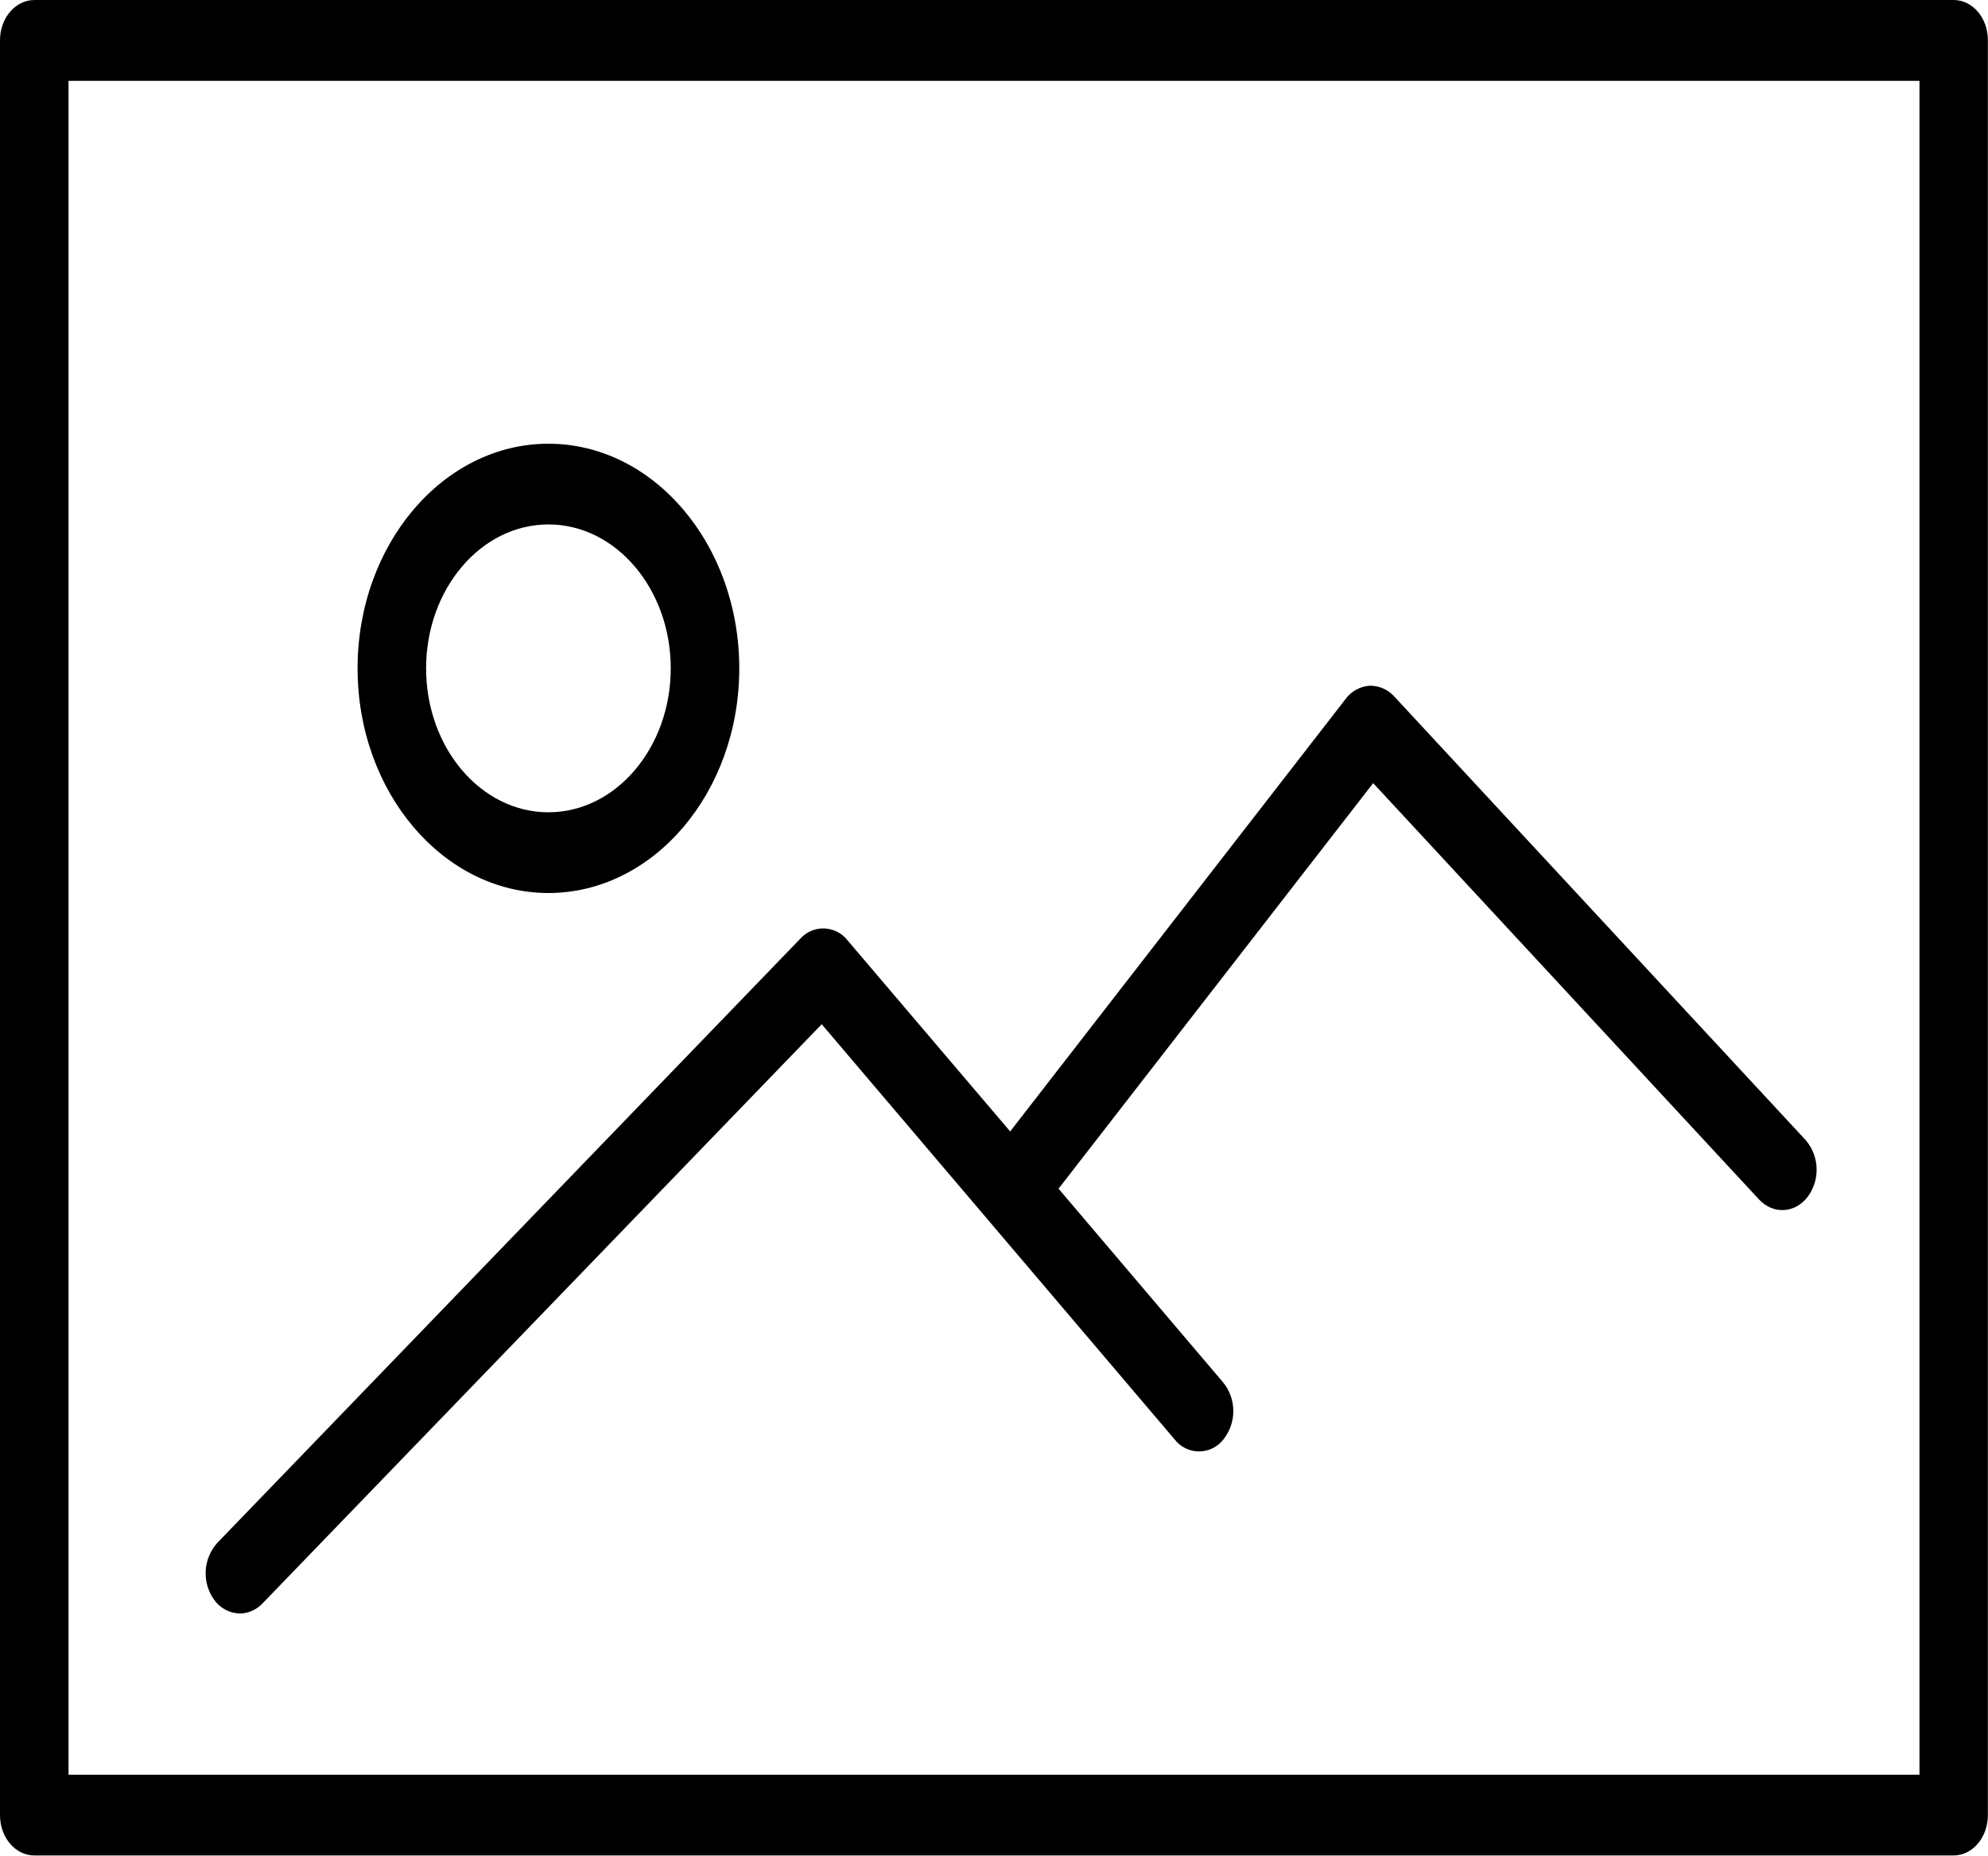
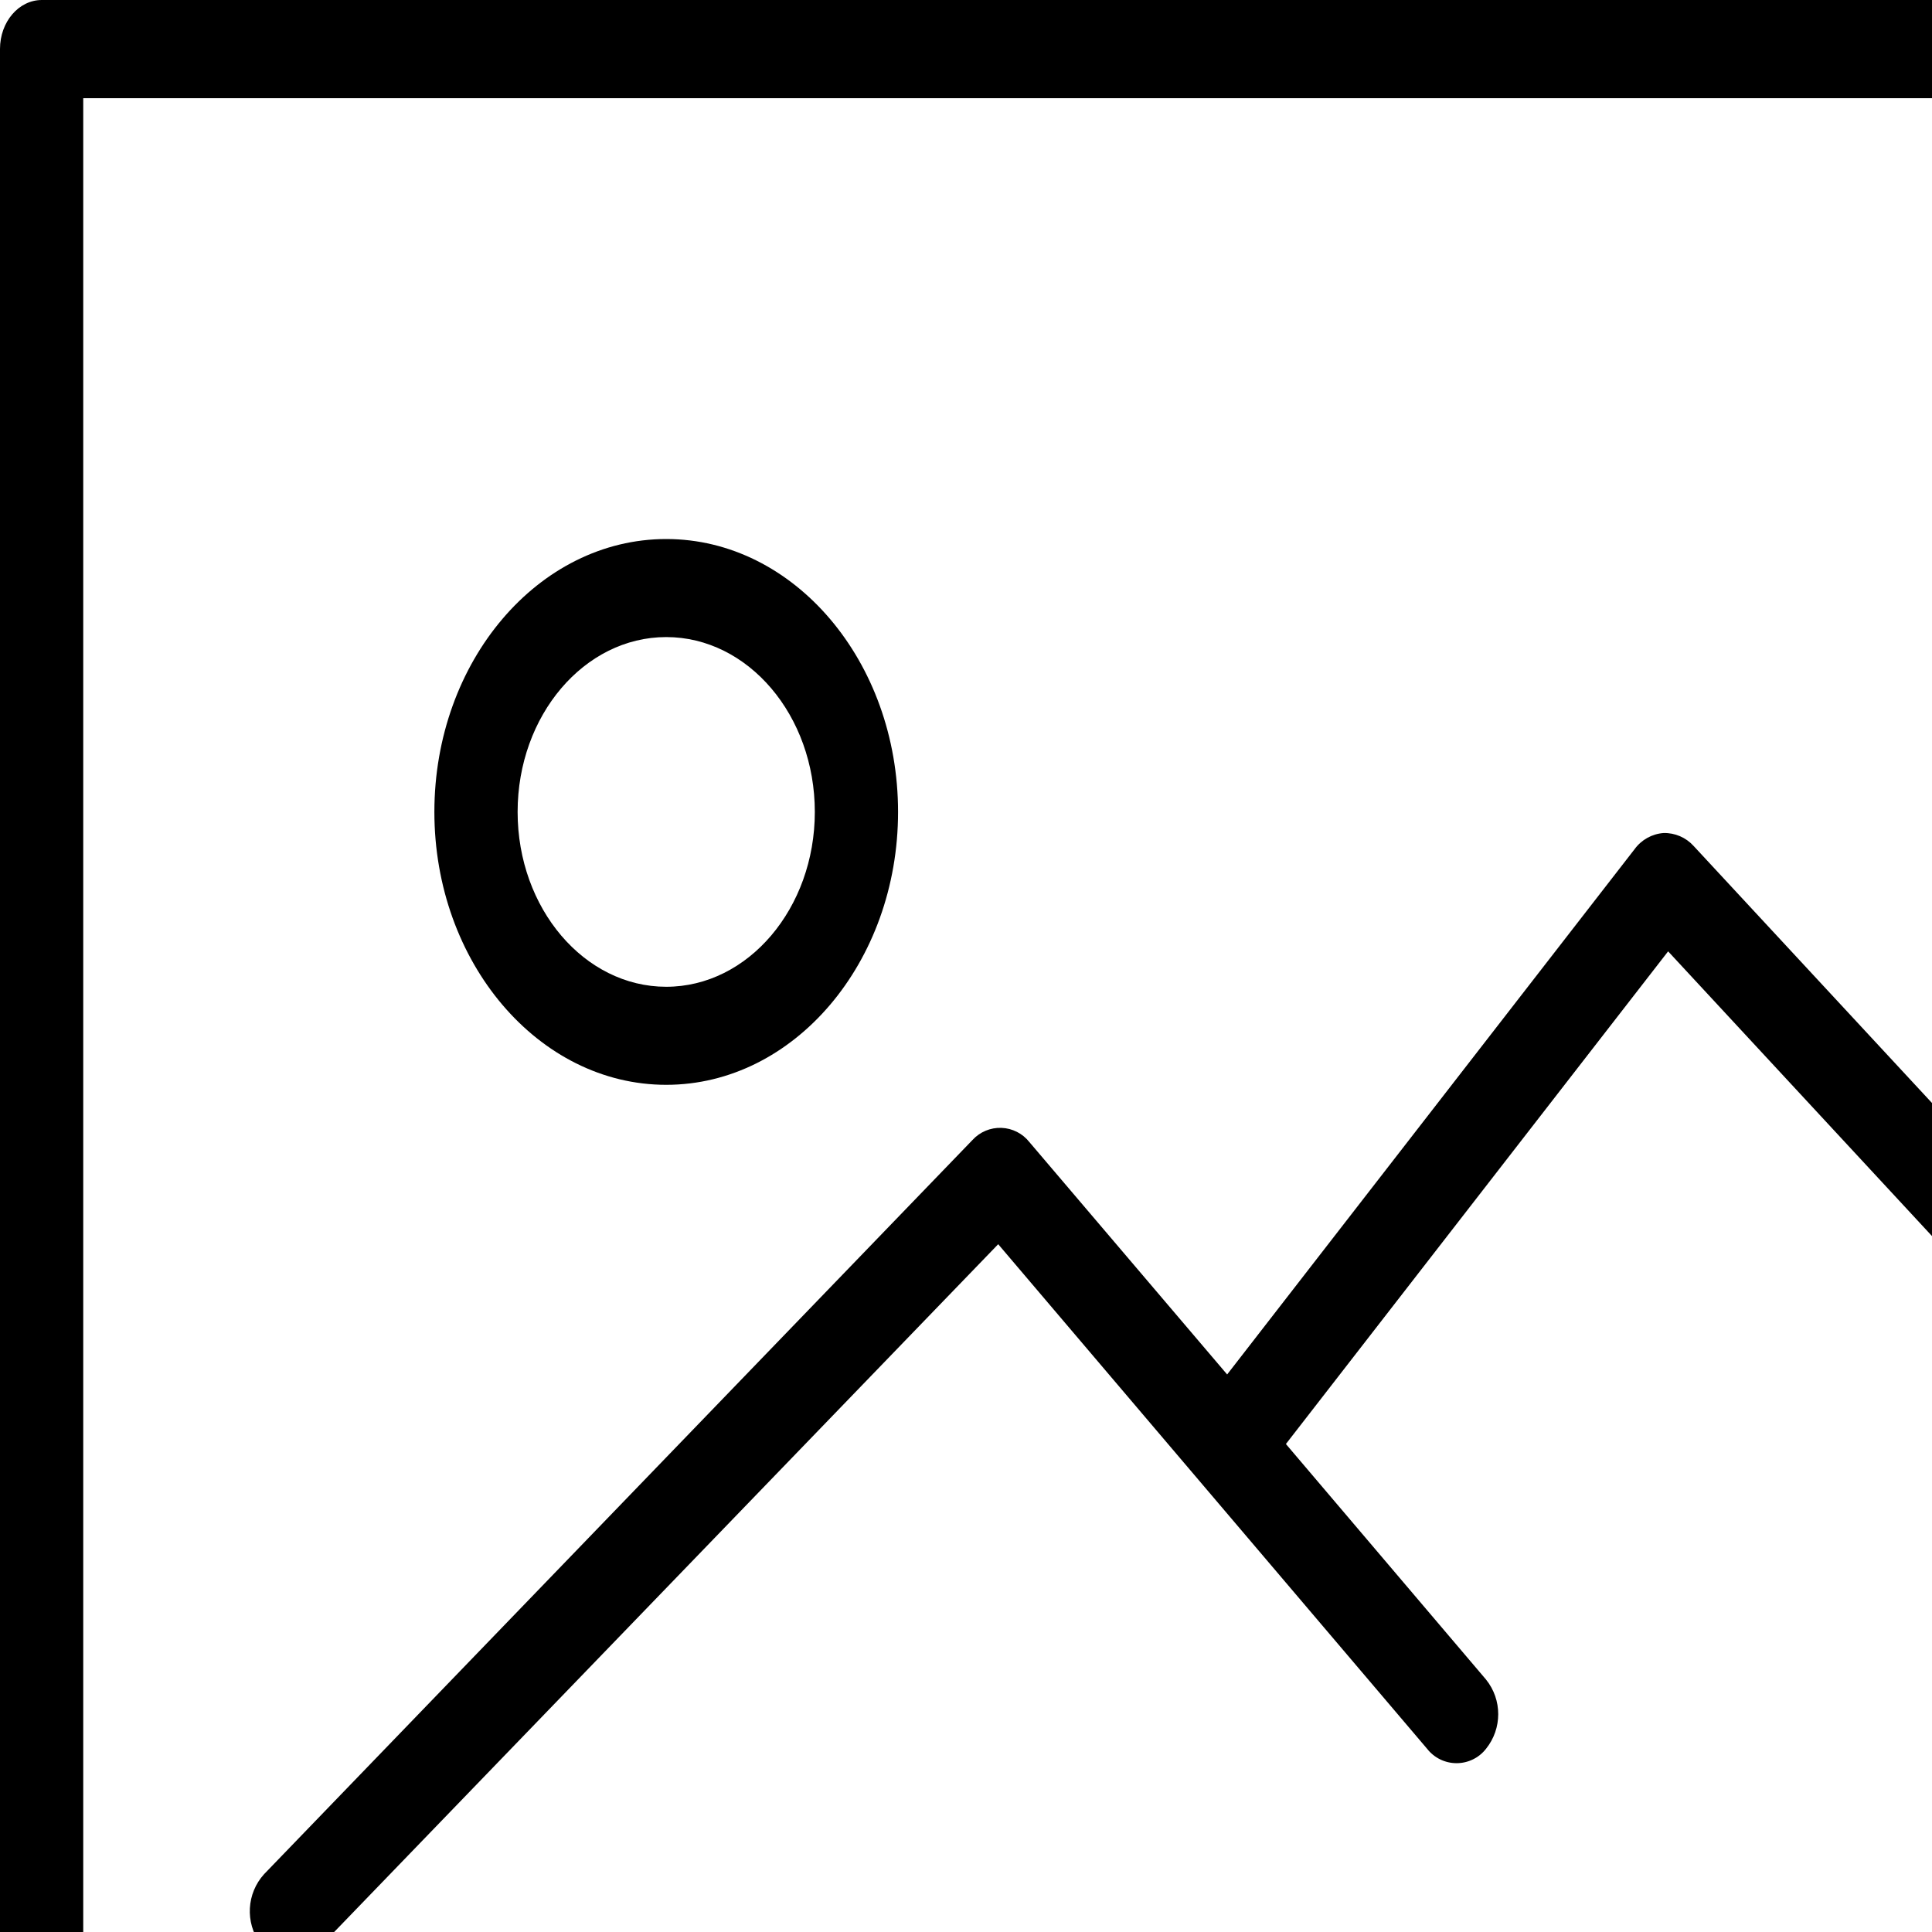
- <svg xmlns="http://www.w3.org/2000/svg" width="15" height="14">
+ <svg xmlns="http://www.w3.org/2000/svg" width="12" height="12">
  <g fill="#000" fill-rule="evenodd">
    <path d="M14.741 0H.26C.116 0 0 .136 0 .304v13.392c0 .168.116.304.259.304H14.74c.143 0 .259-.136.259-.304V.304C15 .136 14.884 0 14.741 0zm-.258 13.391H.517V.61h13.966V13.39z" />
    <path d="M4.138 6.738c.794 0 1.44-.76 1.44-1.695s-.646-1.695-1.44-1.695c-.794 0-1.44.76-1.44 1.695 0 .934.646 1.695 1.44 1.695zm0-2.781c.509 0 .923.487.923 1.086 0 .598-.414 1.086-.923 1.086-.509 0-.923-.487-.923-1.086 0-.599.414-1.086.923-1.086zM1.81 12.174c.06 0 .122-.025.171-.076L6.2 7.728l2.664 3.134a.232.232 0 0 0 .366 0 .343.343 0 0 0 0-.43L7.987 8.969l2.374-3.06 2.912 3.142c.106.113.27.105.366-.02a.343.343 0 0 0-.016-.43l-3.104-3.347a.244.244 0 0 0-.186-.08.245.245 0 0 0-.18.1L7.622 8.537 6.394 7.094a.232.232 0 0 0-.354-.013l-4.4 4.56a.343.343 0 0 0-.024.43.243.243 0 0 0 .194.103z" />
  </g>
</svg>
